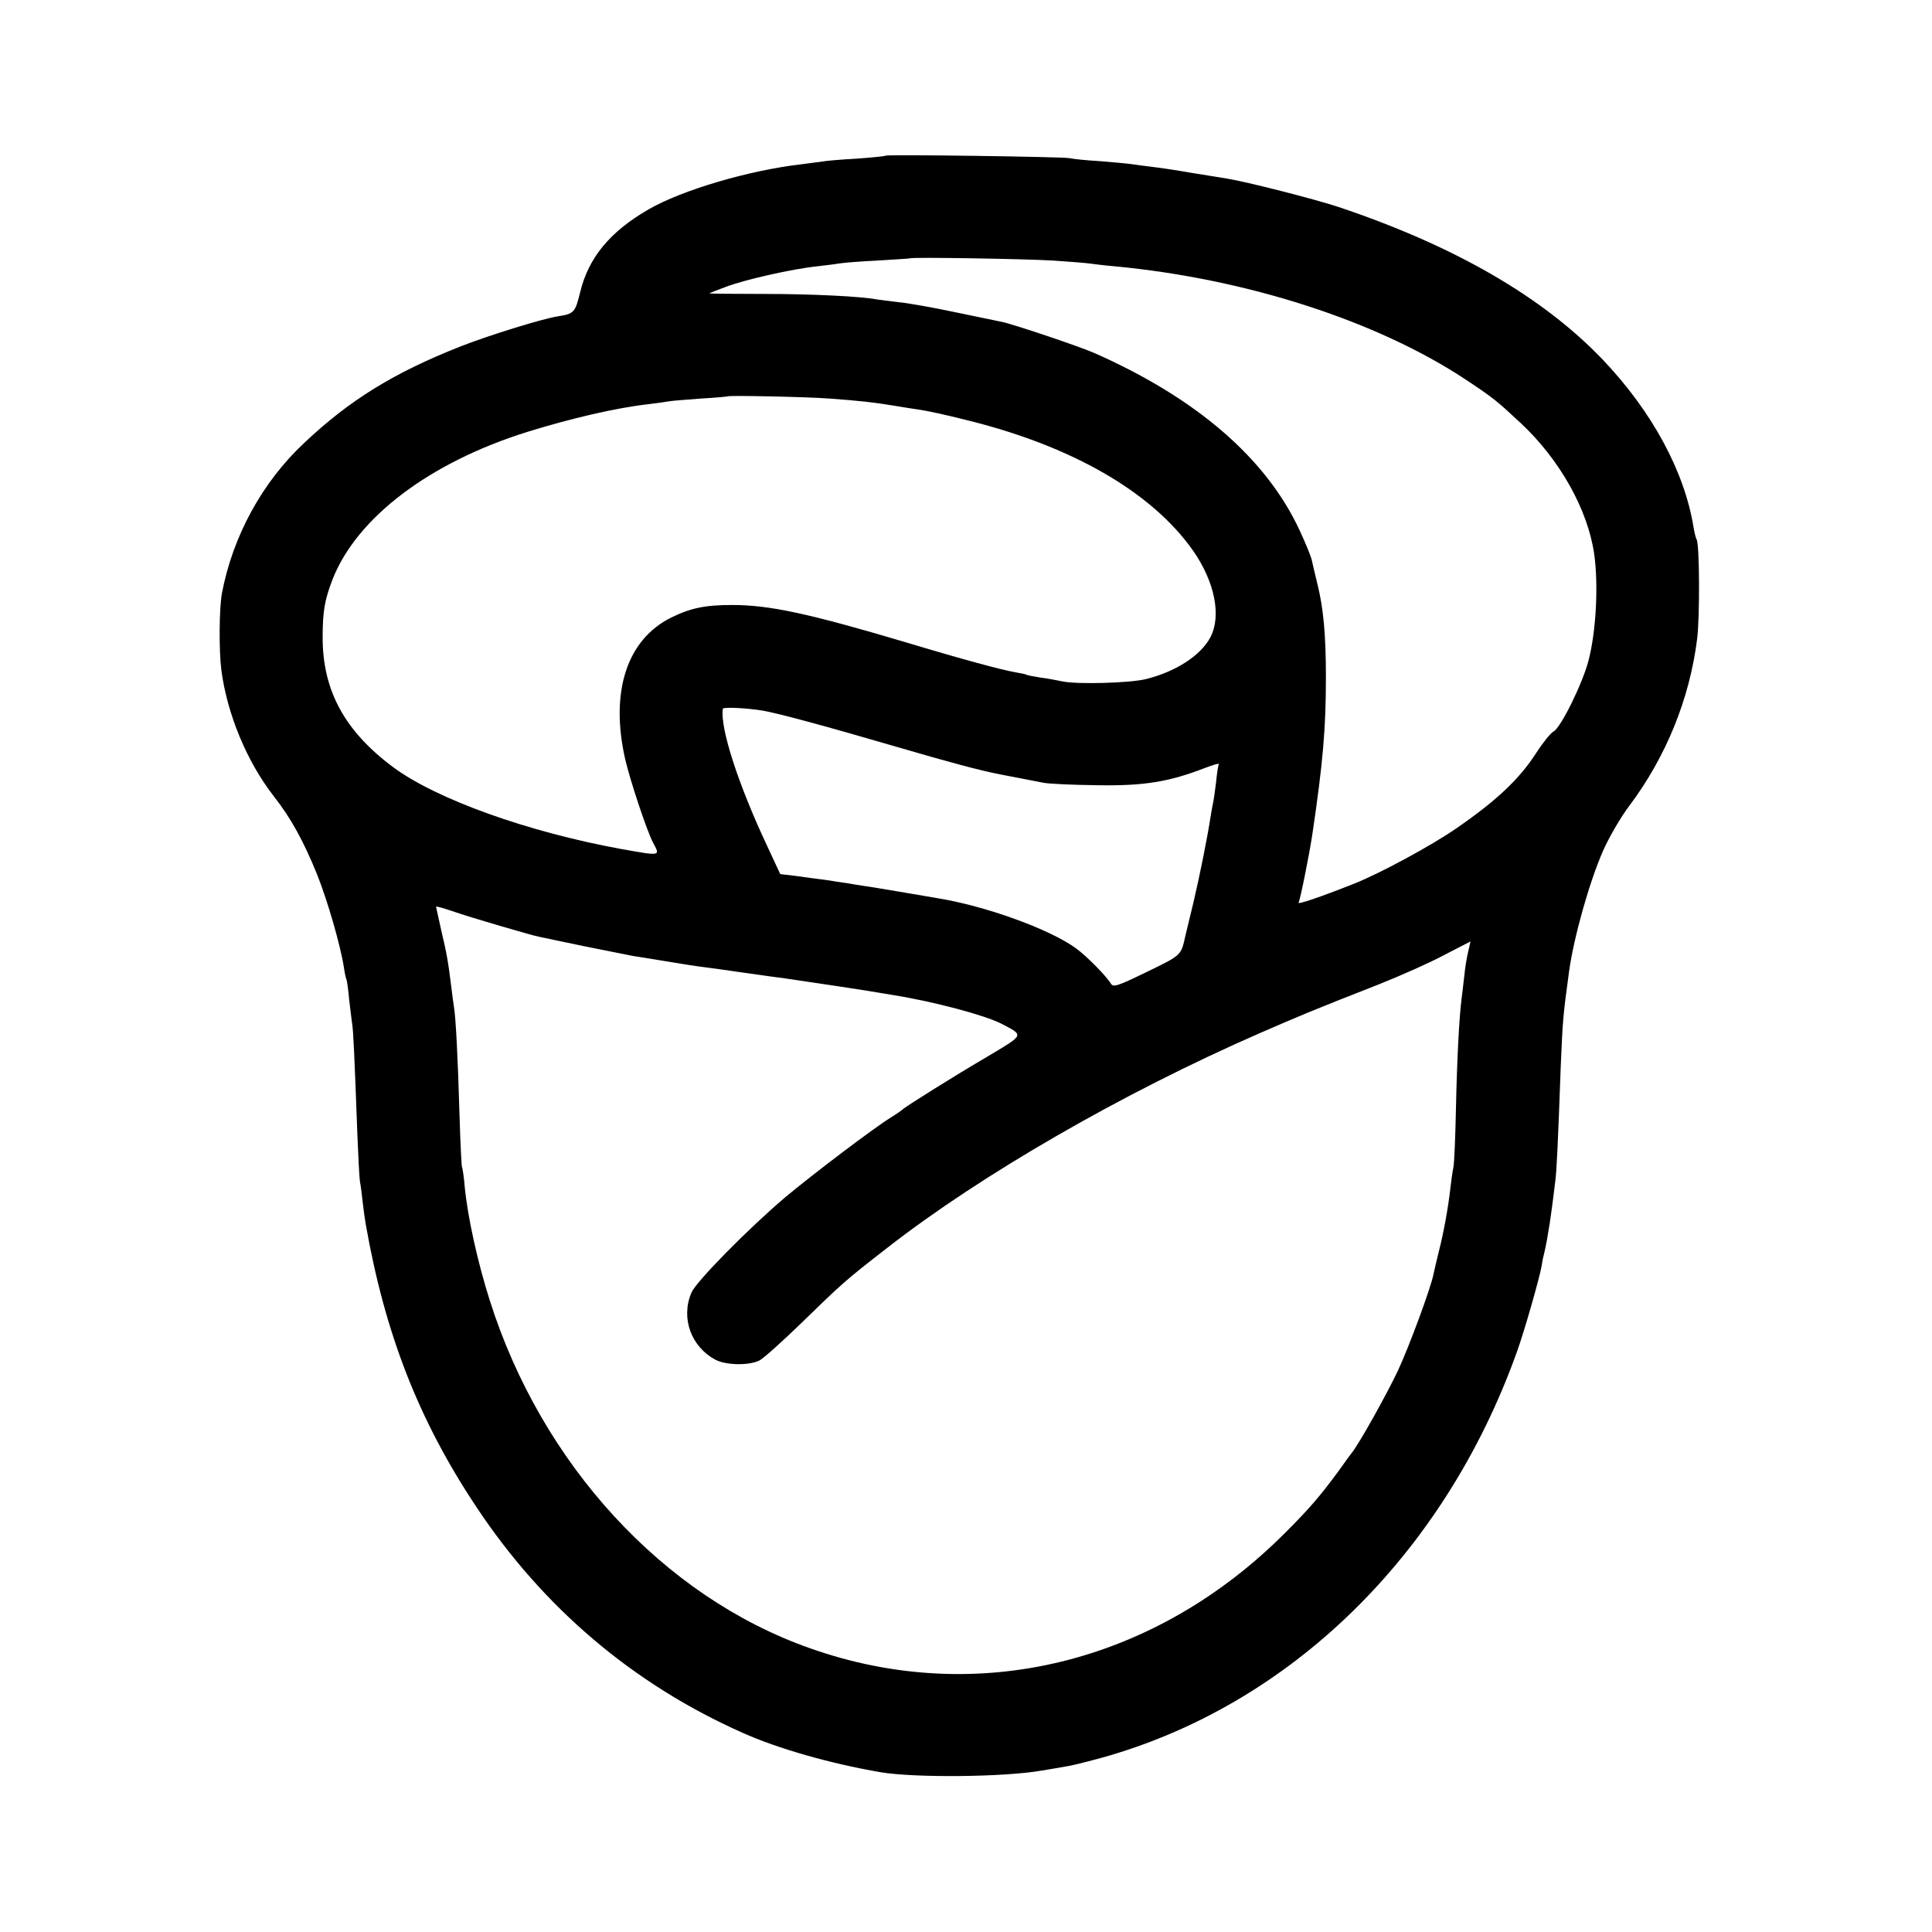
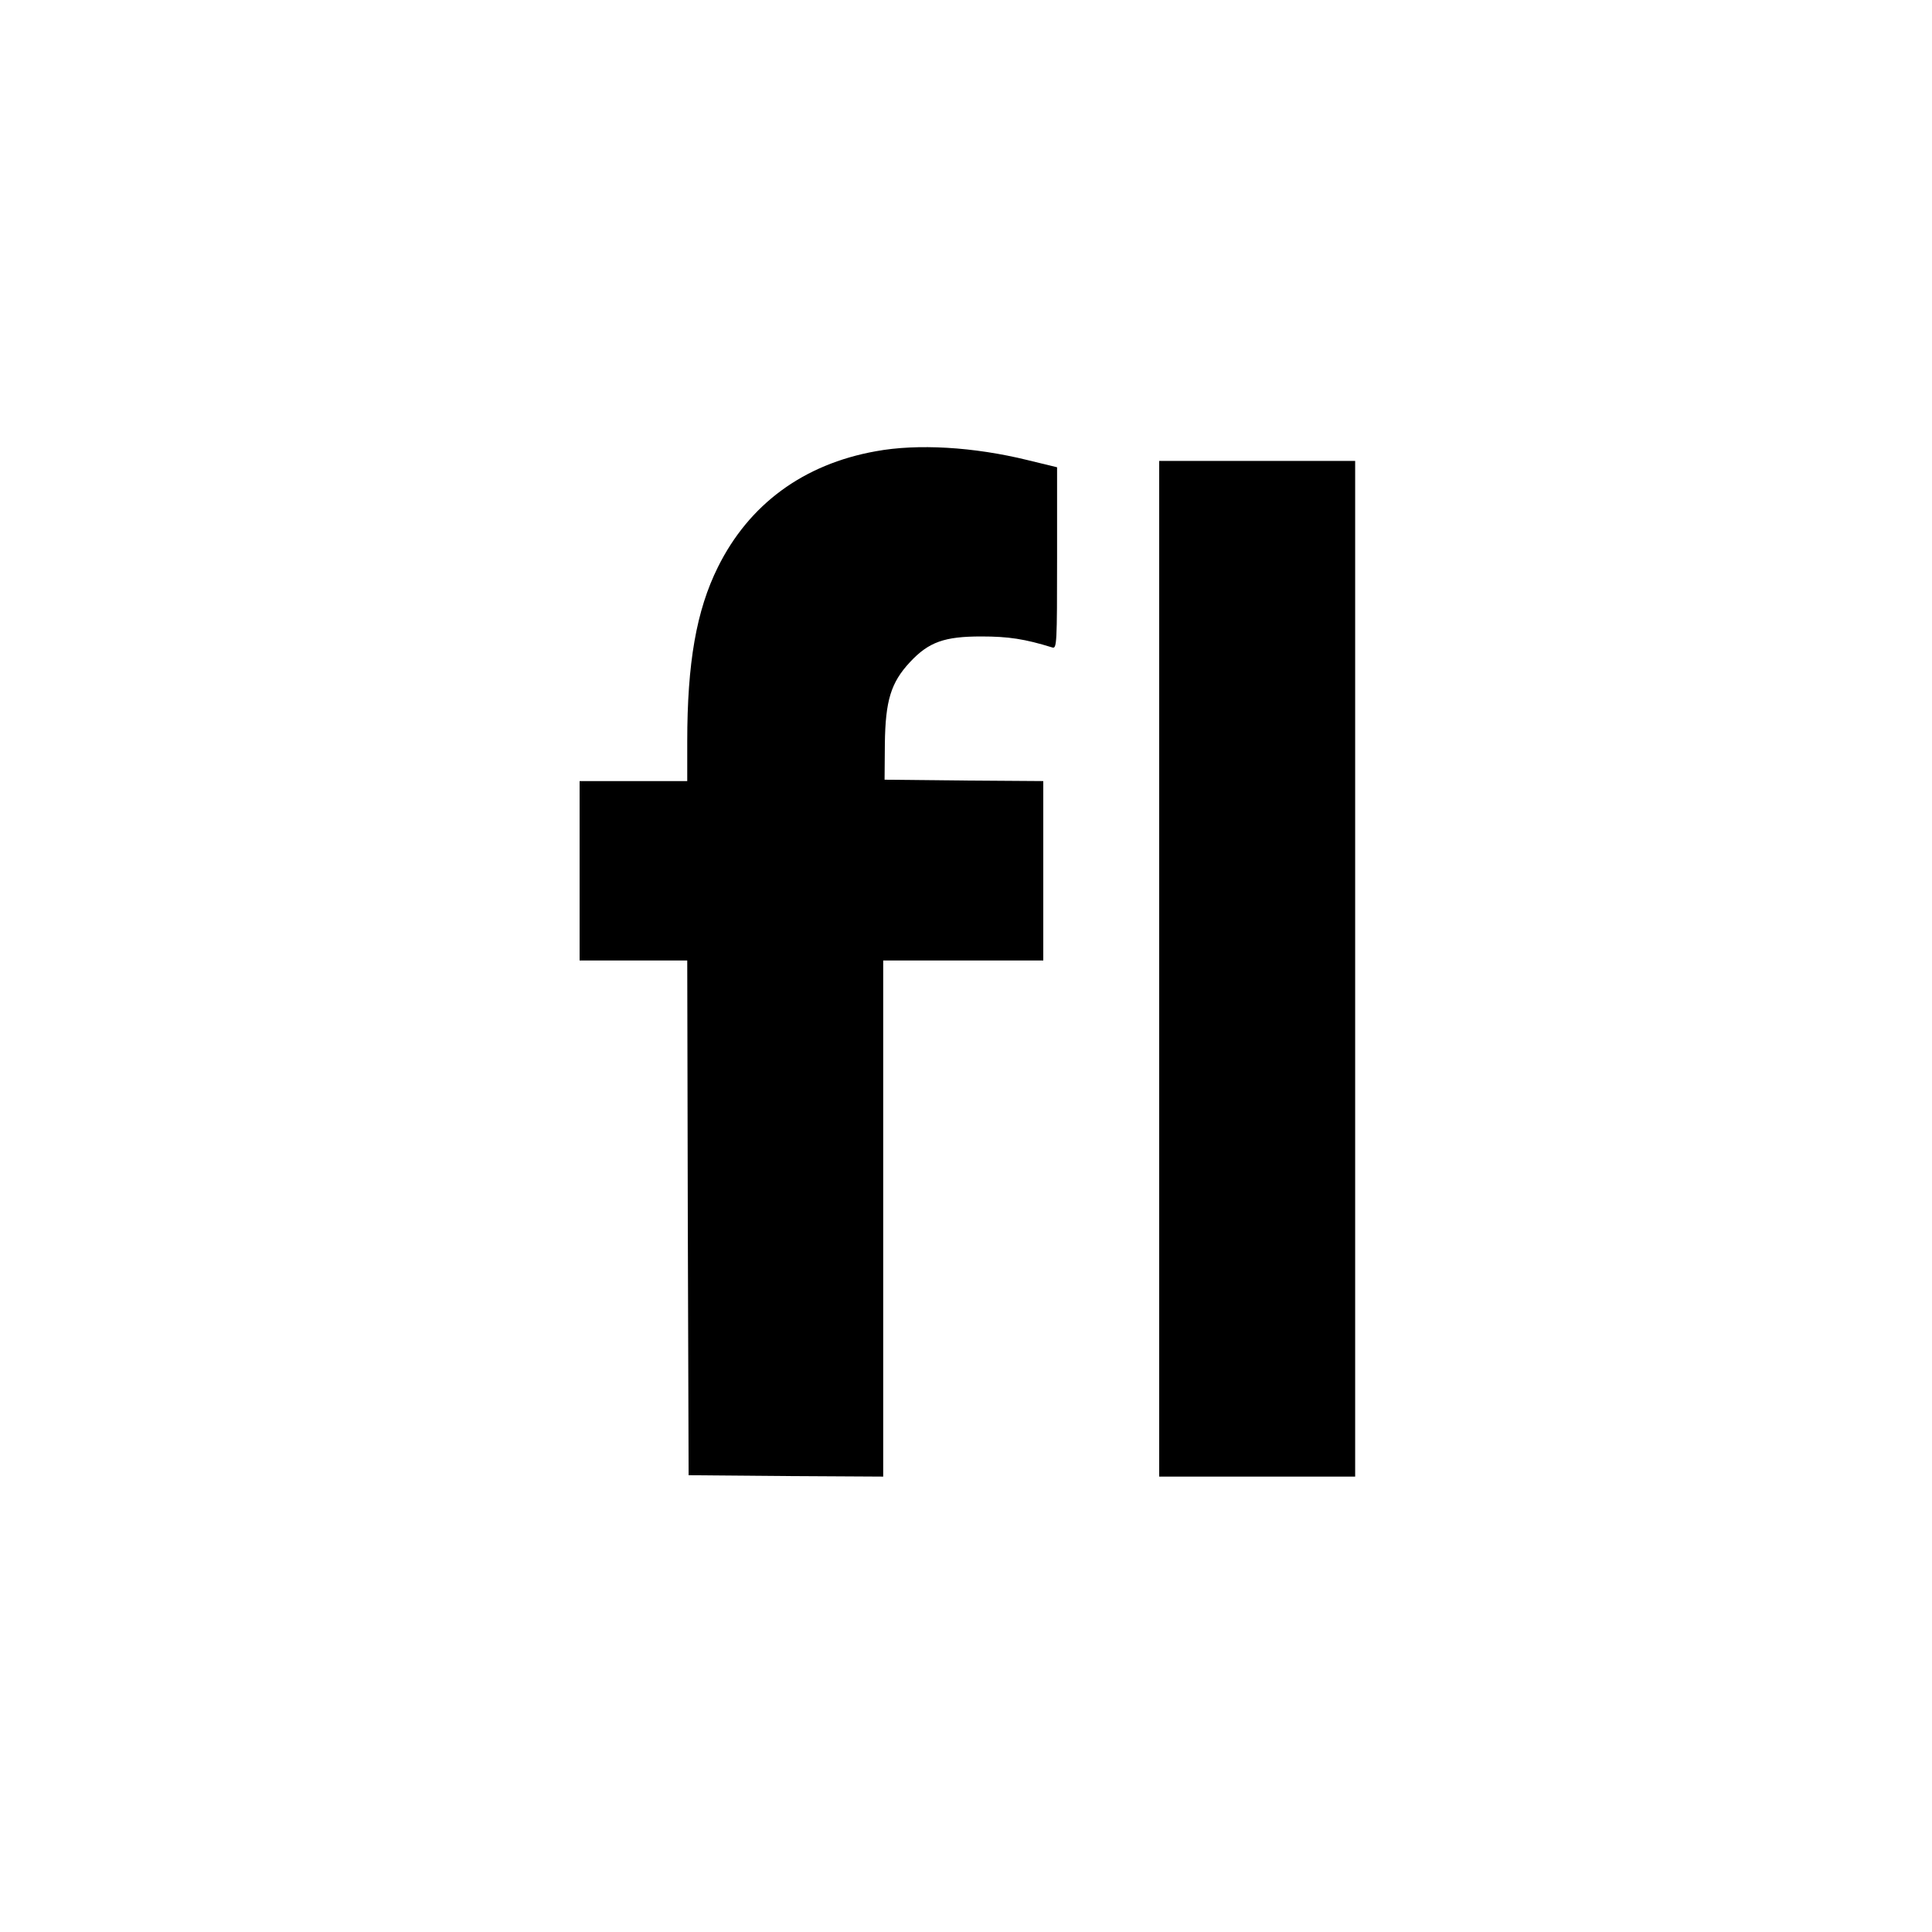
<svg xmlns="http://www.w3.org/2000/svg" version="1.0" width="700pt" height="700pt" viewBox="0 0 700 700" preserveAspectRatio="xMidYMid meet">
  <g transform="translate(0,700) scale(0.1,-0.1)" fill="#000000" stroke="none">
-     <path d="M3209 6436 c-2 -2 -51 -7 -108 -11 -57 -3 -111 -8 -120 -10 -9 -1 -43 -6 -76 -10 -191 -22 -432 -93 -554 -163 -141 -81 -219 -176 -249 -301 -18 -73 -22 -78 -80 -87 -58 -9 -254 -70 -353 -109 -241 -95 -402 -194 -567 -350 -153 -143 -259 -339 -298 -545 -10 -56 -11 -206 -2 -278 21 -159 92 -331 190 -457 62 -79 107 -161 156 -281 38 -95 85 -256 98 -339 3 -22 8 -43 10 -46 1 -3 6 -34 9 -70 4 -35 9 -75 11 -89 4 -24 8 -105 19 -405 3 -77 7 -151 9 -165 3 -14 7 -47 10 -75 3 -27 8 -63 11 -80 70 -398 192 -711 401 -1025 242 -365 568 -642 964 -818 129 -58 320 -112 500 -143 124 -21 450 -18 585 6 17 3 44 7 60 10 55 9 73 14 152 35 685 189 1244 734 1508 1469 27 74 83 270 91 316 2 17 7 37 9 45 2 8 7 30 10 48 3 17 7 44 10 60 2 15 7 47 10 72 3 25 8 61 10 80 5 35 10 141 20 420 7 165 8 178 30 340 17 123 73 323 123 437 21 48 64 122 95 163 133 177 219 388 246 605 10 78 9 344 -2 361 -3 5 -8 25 -11 44 -33 203 -151 420 -329 607 -218 228 -537 412 -957 553 -88 29 -335 92 -405 103 -16 3 -75 12 -130 21 -55 10 -120 19 -145 22 -25 3 -55 7 -68 9 -13 2 -65 7 -115 11 -51 3 -101 8 -112 11 -23 5 -661 14 -666 9z m606 -380 c61 -4 121 -9 135 -11 14 -2 54 -7 90 -10 476 -45 950 -198 1270 -410 101 -67 112 -76 201 -159 141 -132 242 -313 265 -473 16 -112 7 -283 -21 -388 -21 -81 -100 -242 -126 -255 -11 -6 -39 -41 -63 -78 -61 -95 -144 -173 -289 -273 -91 -63 -276 -163 -369 -200 -126 -50 -209 -78 -203 -69 6 9 40 180 50 248 38 256 49 382 49 567 0 157 -9 252 -31 340 -8 33 -17 71 -20 85 -3 14 -23 63 -44 108 -121 261 -373 479 -744 643 -52 23 -295 105 -336 113 -13 3 -89 18 -169 35 -80 17 -171 33 -203 36 -32 4 -68 8 -79 10 -57 11 -232 20 -411 20 -108 0 -197 1 -197 2 0 1 26 11 58 23 70 27 245 66 332 75 36 4 74 9 85 11 11 2 72 7 135 10 63 4 116 7 117 8 6 5 418 -2 518 -8z m-810 -500 c109 -8 163 -14 235 -26 30 -5 73 -12 95 -15 22 -3 96 -19 163 -36 385 -94 674 -261 824 -473 79 -113 104 -236 64 -314 -35 -67 -126 -126 -236 -153 -61 -14 -246 -19 -300 -8 -19 4 -55 11 -80 14 -24 4 -47 8 -50 10 -3 2 -21 6 -40 9 -52 9 -193 47 -402 110 -347 103 -490 134 -625 134 -99 0 -151 -11 -222 -46 -160 -80 -221 -269 -166 -512 19 -81 77 -255 100 -301 28 -52 32 -51 -115 -25 -339 62 -668 180 -825 296 -175 130 -256 277 -256 470 0 94 7 136 36 211 88 224 351 423 705 534 158 49 321 87 435 100 32 4 68 9 79 11 11 2 63 6 116 10 52 3 96 7 97 8 5 4 290 -2 368 -8z m-240 -1131 c56 -10 213 -52 477 -129 198 -58 310 -88 383 -102 40 -8 121 -23 155 -30 19 -4 107 -8 195 -9 169 -3 261 12 392 63 29 11 51 17 49 14 -2 -4 -7 -34 -10 -67 -4 -33 -9 -67 -11 -75 -2 -8 -6 -31 -9 -50 -11 -72 -38 -208 -62 -310 -14 -58 -27 -112 -29 -120 -16 -72 -13 -70 -139 -131 -107 -52 -122 -57 -131 -43 -16 27 -87 99 -125 127 -95 70 -330 155 -505 183 -11 2 -72 12 -135 23 -63 11 -133 22 -155 25 -22 4 -53 9 -70 11 -16 3 -43 7 -60 9 -16 2 -56 7 -89 12 l-59 7 -47 101 c-105 223 -172 430 -161 498 1 7 86 3 146 -7z m-952 -780 c65 -19 128 -37 140 -39 12 -3 87 -18 167 -35 80 -16 159 -32 175 -35 17 -2 73 -12 125 -20 52 -9 111 -18 130 -20 19 -2 87 -12 150 -21 63 -9 129 -18 145 -20 51 -7 309 -46 335 -51 14 -2 41 -7 60 -10 143 -23 328 -72 388 -103 83 -43 84 -39 -45 -116 -128 -75 -305 -186 -313 -195 -3 -3 -23 -17 -44 -30 -57 -35 -277 -201 -381 -288 -131 -111 -324 -306 -340 -346 -39 -92 -1 -196 88 -243 39 -20 122 -21 159 -2 15 8 82 68 150 134 150 146 162 157 313 274 338 264 853 561 1350 778 143 62 182 79 432 177 78 31 184 78 236 106 l95 49 -9 -39 c-5 -21 -11 -58 -13 -81 -3 -24 -7 -62 -10 -84 -9 -68 -17 -221 -21 -408 -2 -99 -6 -192 -9 -206 -3 -14 -8 -48 -11 -76 -8 -71 -24 -160 -42 -230 -8 -33 -17 -70 -19 -81 -9 -48 -88 -262 -129 -350 -38 -81 -142 -268 -168 -299 -4 -5 -25 -33 -45 -62 -67 -91 -105 -136 -192 -223 -473 -477 -1121 -636 -1725 -422 -532 187 -973 667 -1161 1262 -44 139 -79 298 -90 408 -3 37 -8 70 -10 73 -2 4 -6 87 -9 185 -6 215 -14 360 -20 394 -2 14 -7 48 -10 75 -11 89 -16 119 -36 203 -10 46 -19 85 -19 87 0 2 26 -5 58 -16 31 -11 110 -35 175 -54z" />
+     <path d="M3173 5365 c-262 -47 -459 -192 -572 -420 -78 -157 -111 -347 -111 -632 l0 -143 -195 0 -195 0 0 -325 0 -325 195 0 195 0 2 -932 3 -933 353 -3 352 -2 0 935 0 935 290 0 290 0 0 325 0 325 -287 2 -288 3 1 130 c2 157 22 222 91 296 68 73 125 93 258 93 99 0 158 -9 258 -40 16 -5 17 15 17 324 l0 329 -107 26 c-195 48 -399 60 -550 32z" />
+     <path d="M4200 3490 l0 -1840 355 0 355 0 0 1840 0 1840 -355 0 -355 0 0 -1840z" />
  </g>
</svg>
